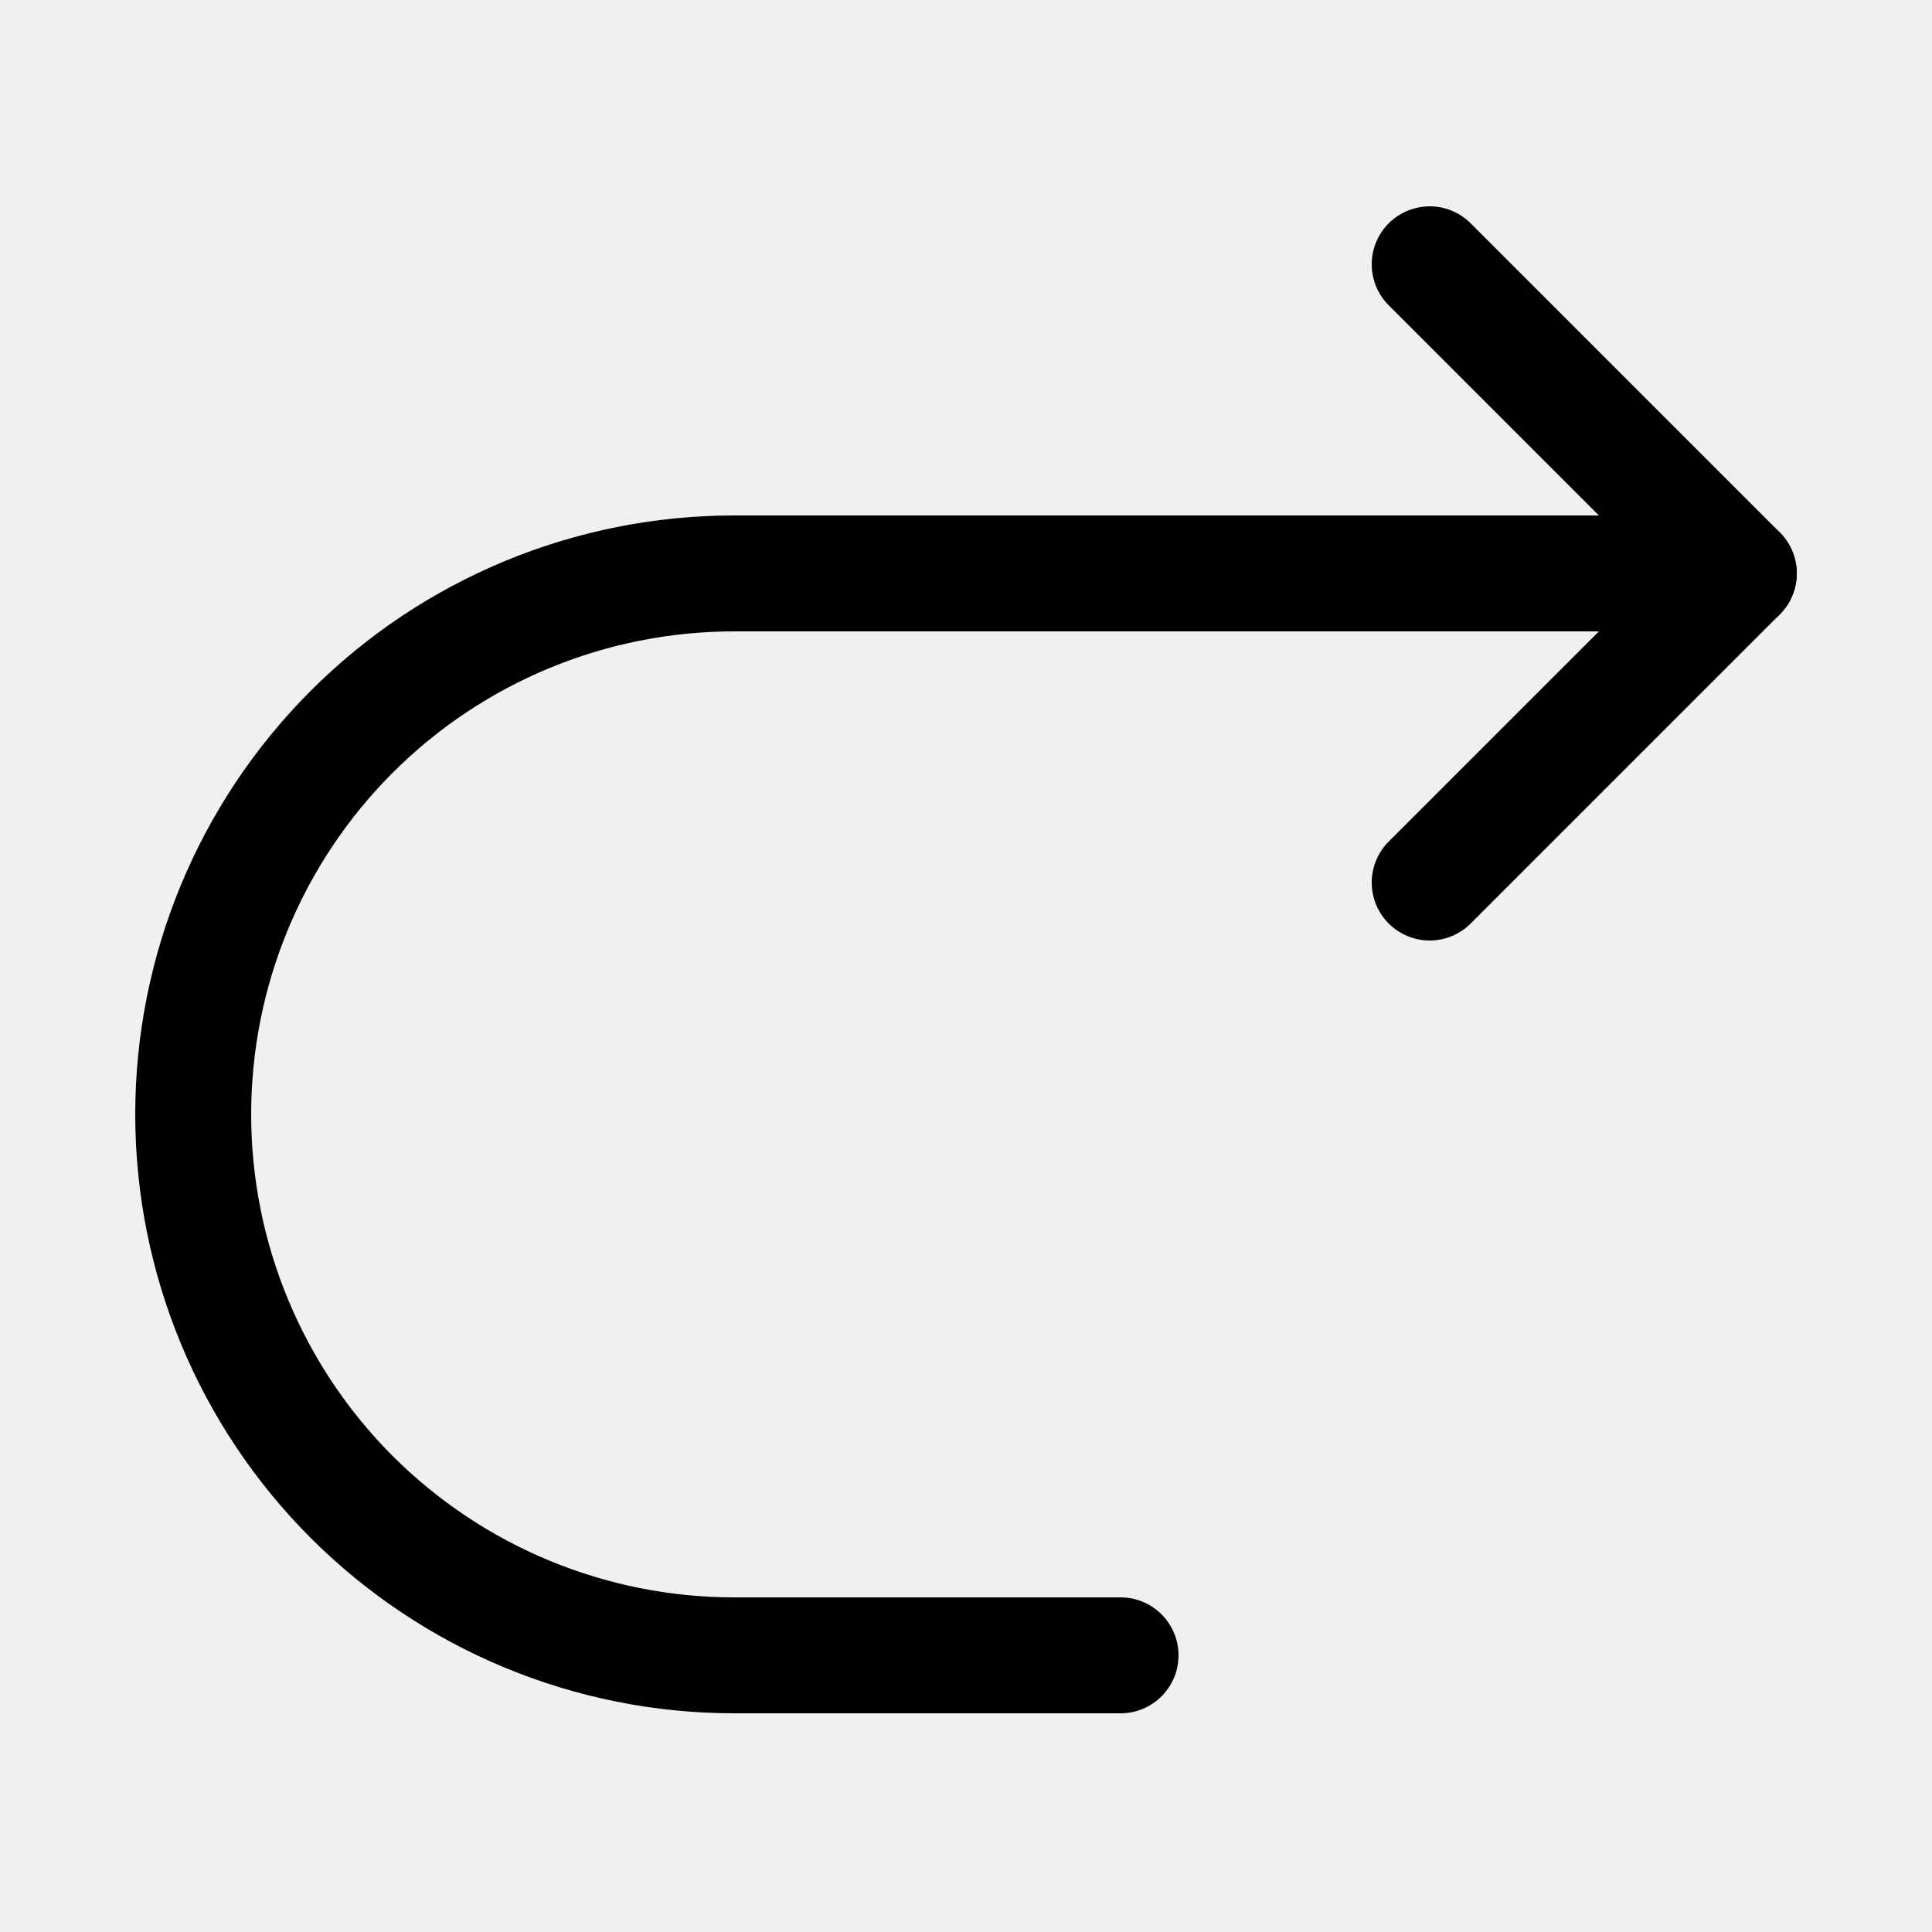
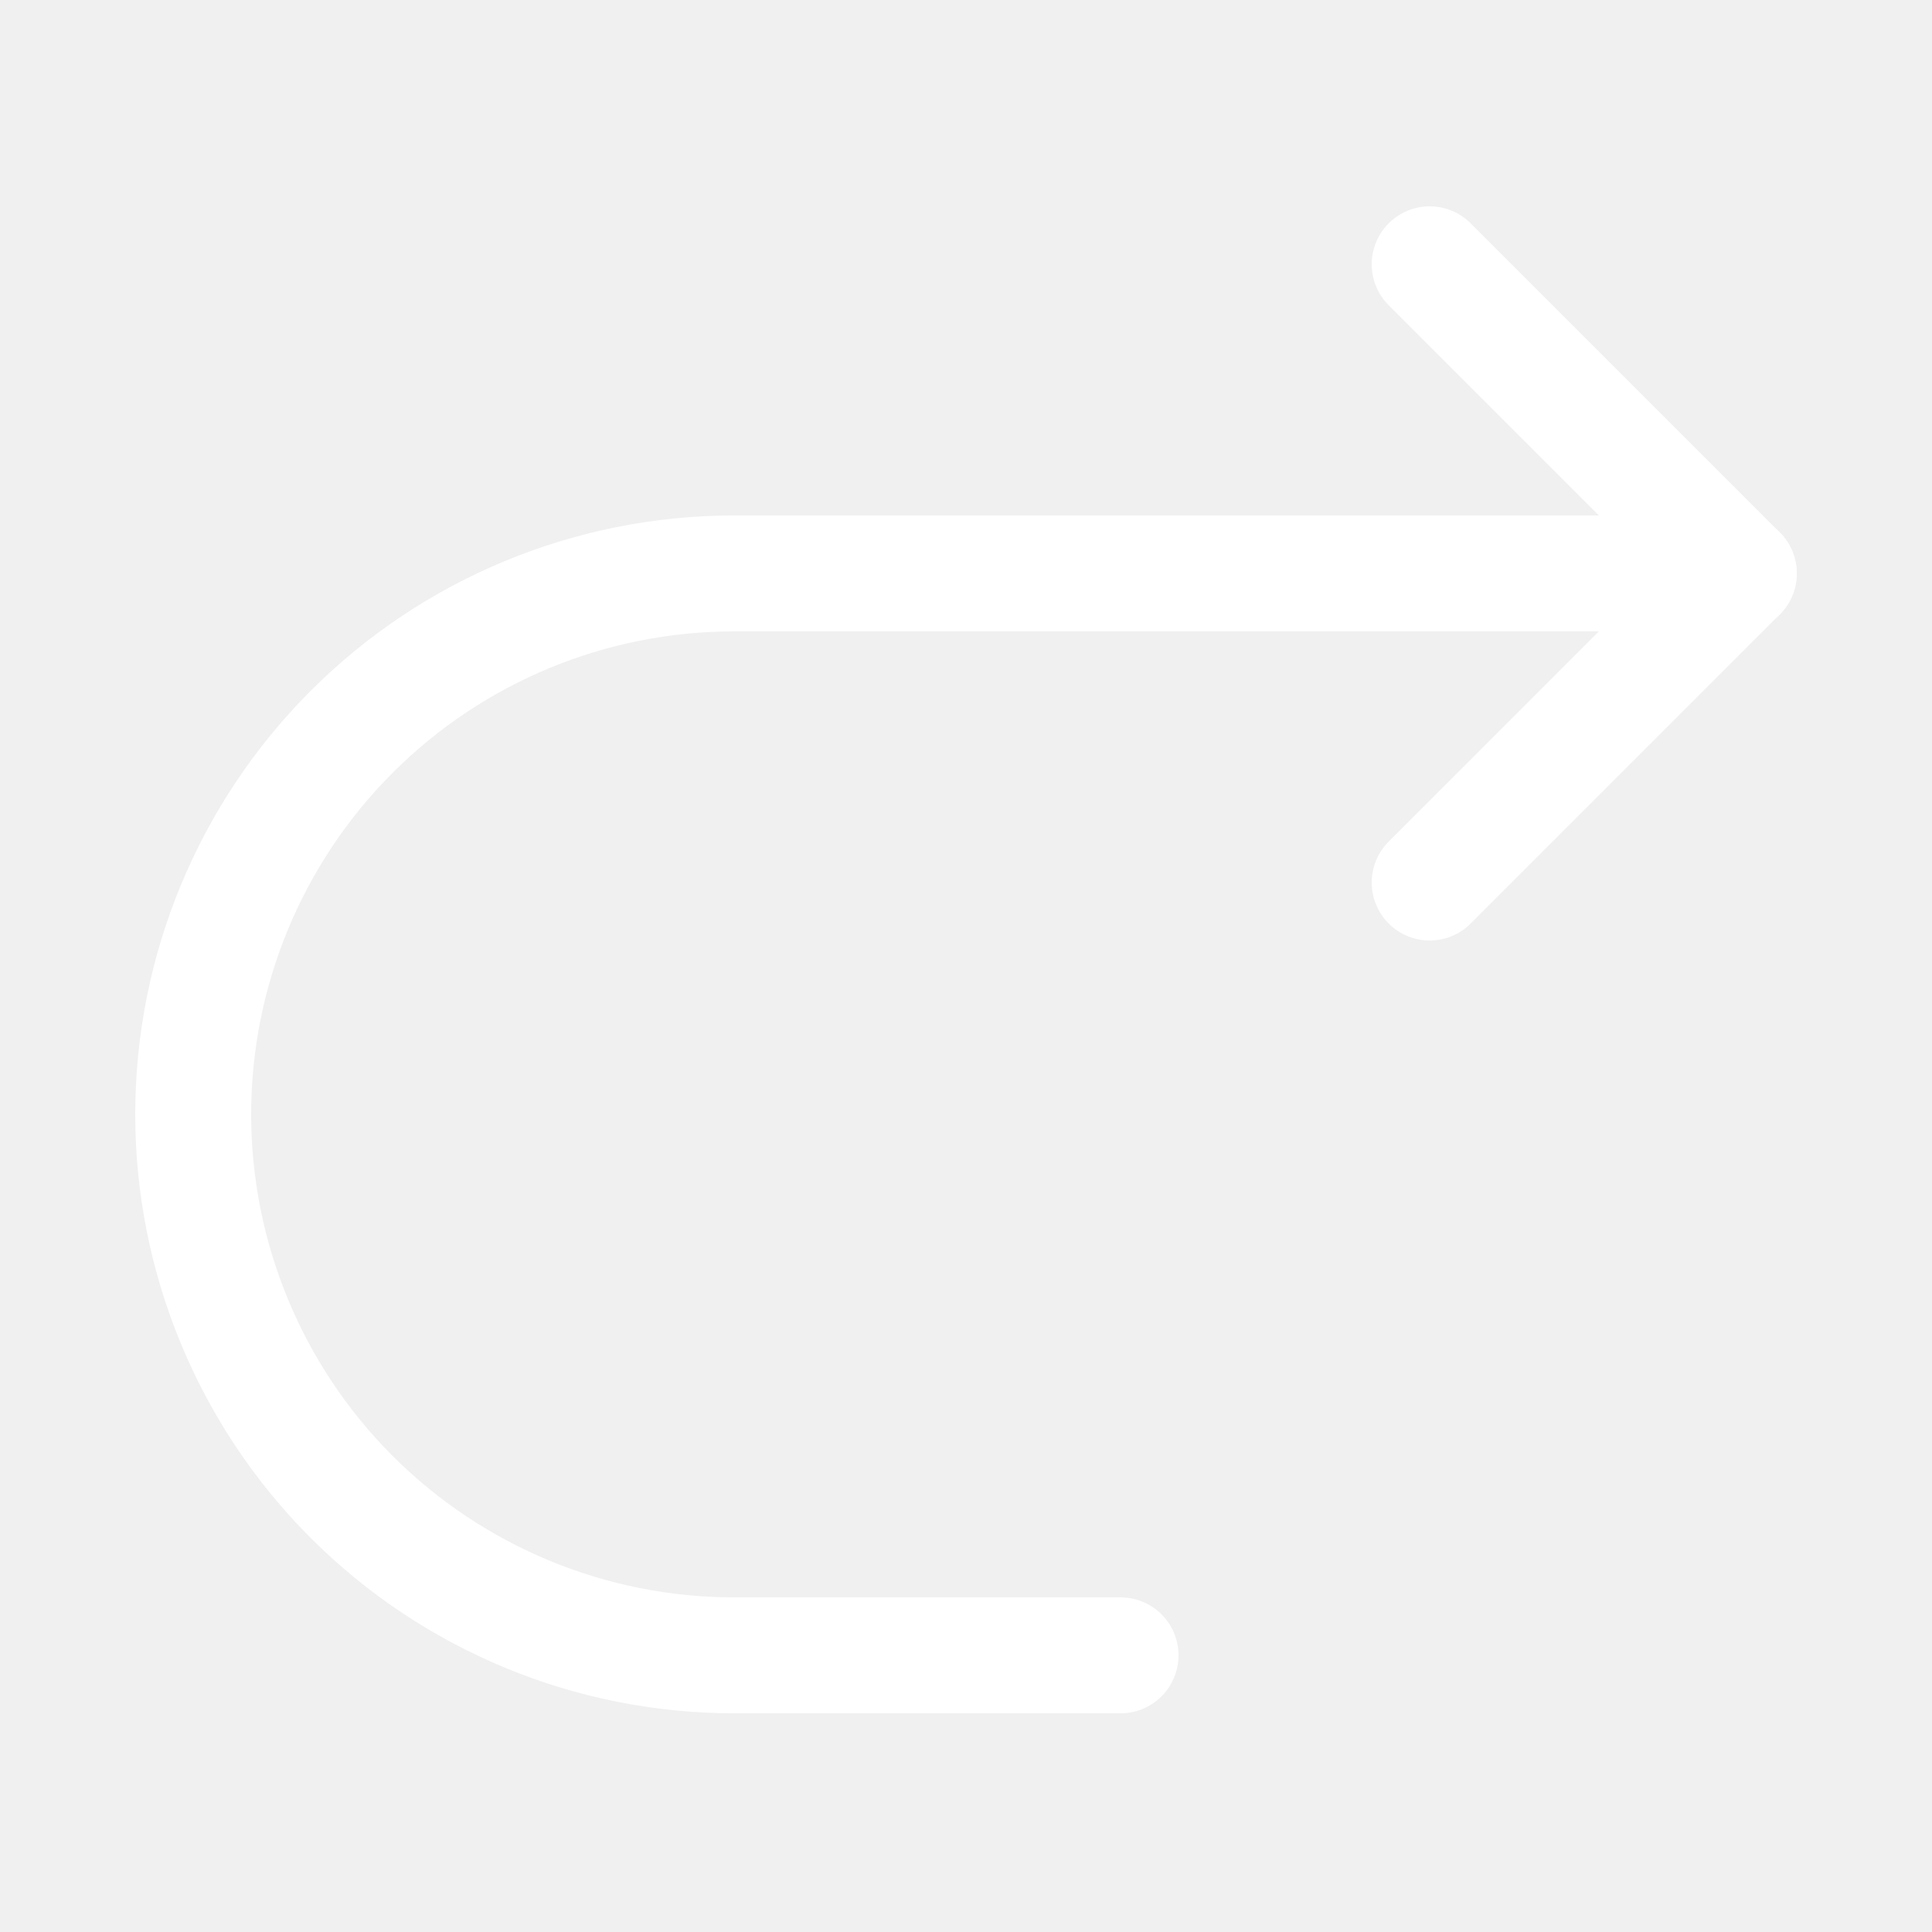
- <svg xmlns="http://www.w3.org/2000/svg" width="800px" height="800px" viewBox="-0.5 0 25 25" fill="none">
-   <path d="M14 21.42H9C7.143 21.42 5.363 20.682 4.05 19.37C2.738 18.057 2 16.276 2 14.42C2 12.563 2.738 10.783 4.05 9.47C5.363 8.157 7.143 7.42 9 7.42H22" stroke="#000000" stroke-width="1.5" stroke-linecap="round" stroke-linejoin="round" />
-   <path d="M18 11.42L22 7.42L18 3.42" stroke="#000000" stroke-width="1.5" stroke-linecap="round" stroke-linejoin="round" />
+ <svg xmlns="http://www.w3.org/2000/svg" width="800px" height="800px" viewBox="-0.5 0 25 25" fill="none" transform="rotate(0) scale(1, 1)">
+   <path d="M14 21.42H9C7.143 21.42 5.363 20.682 4.05 19.37C2.738 18.057 2 16.276 2 14.42C2 12.563 2.738 10.783 4.05 9.47C5.363 8.157 7.143 7.42 9 7.42H22" stroke="#ffffff" stroke-width="1.5" stroke-linecap="round" stroke-linejoin="round" />
+   <path d="M18 11.42L22 7.42L18 3.42" stroke="#ffffff" stroke-width="1.5" stroke-linecap="round" stroke-linejoin="round" />
</svg>
